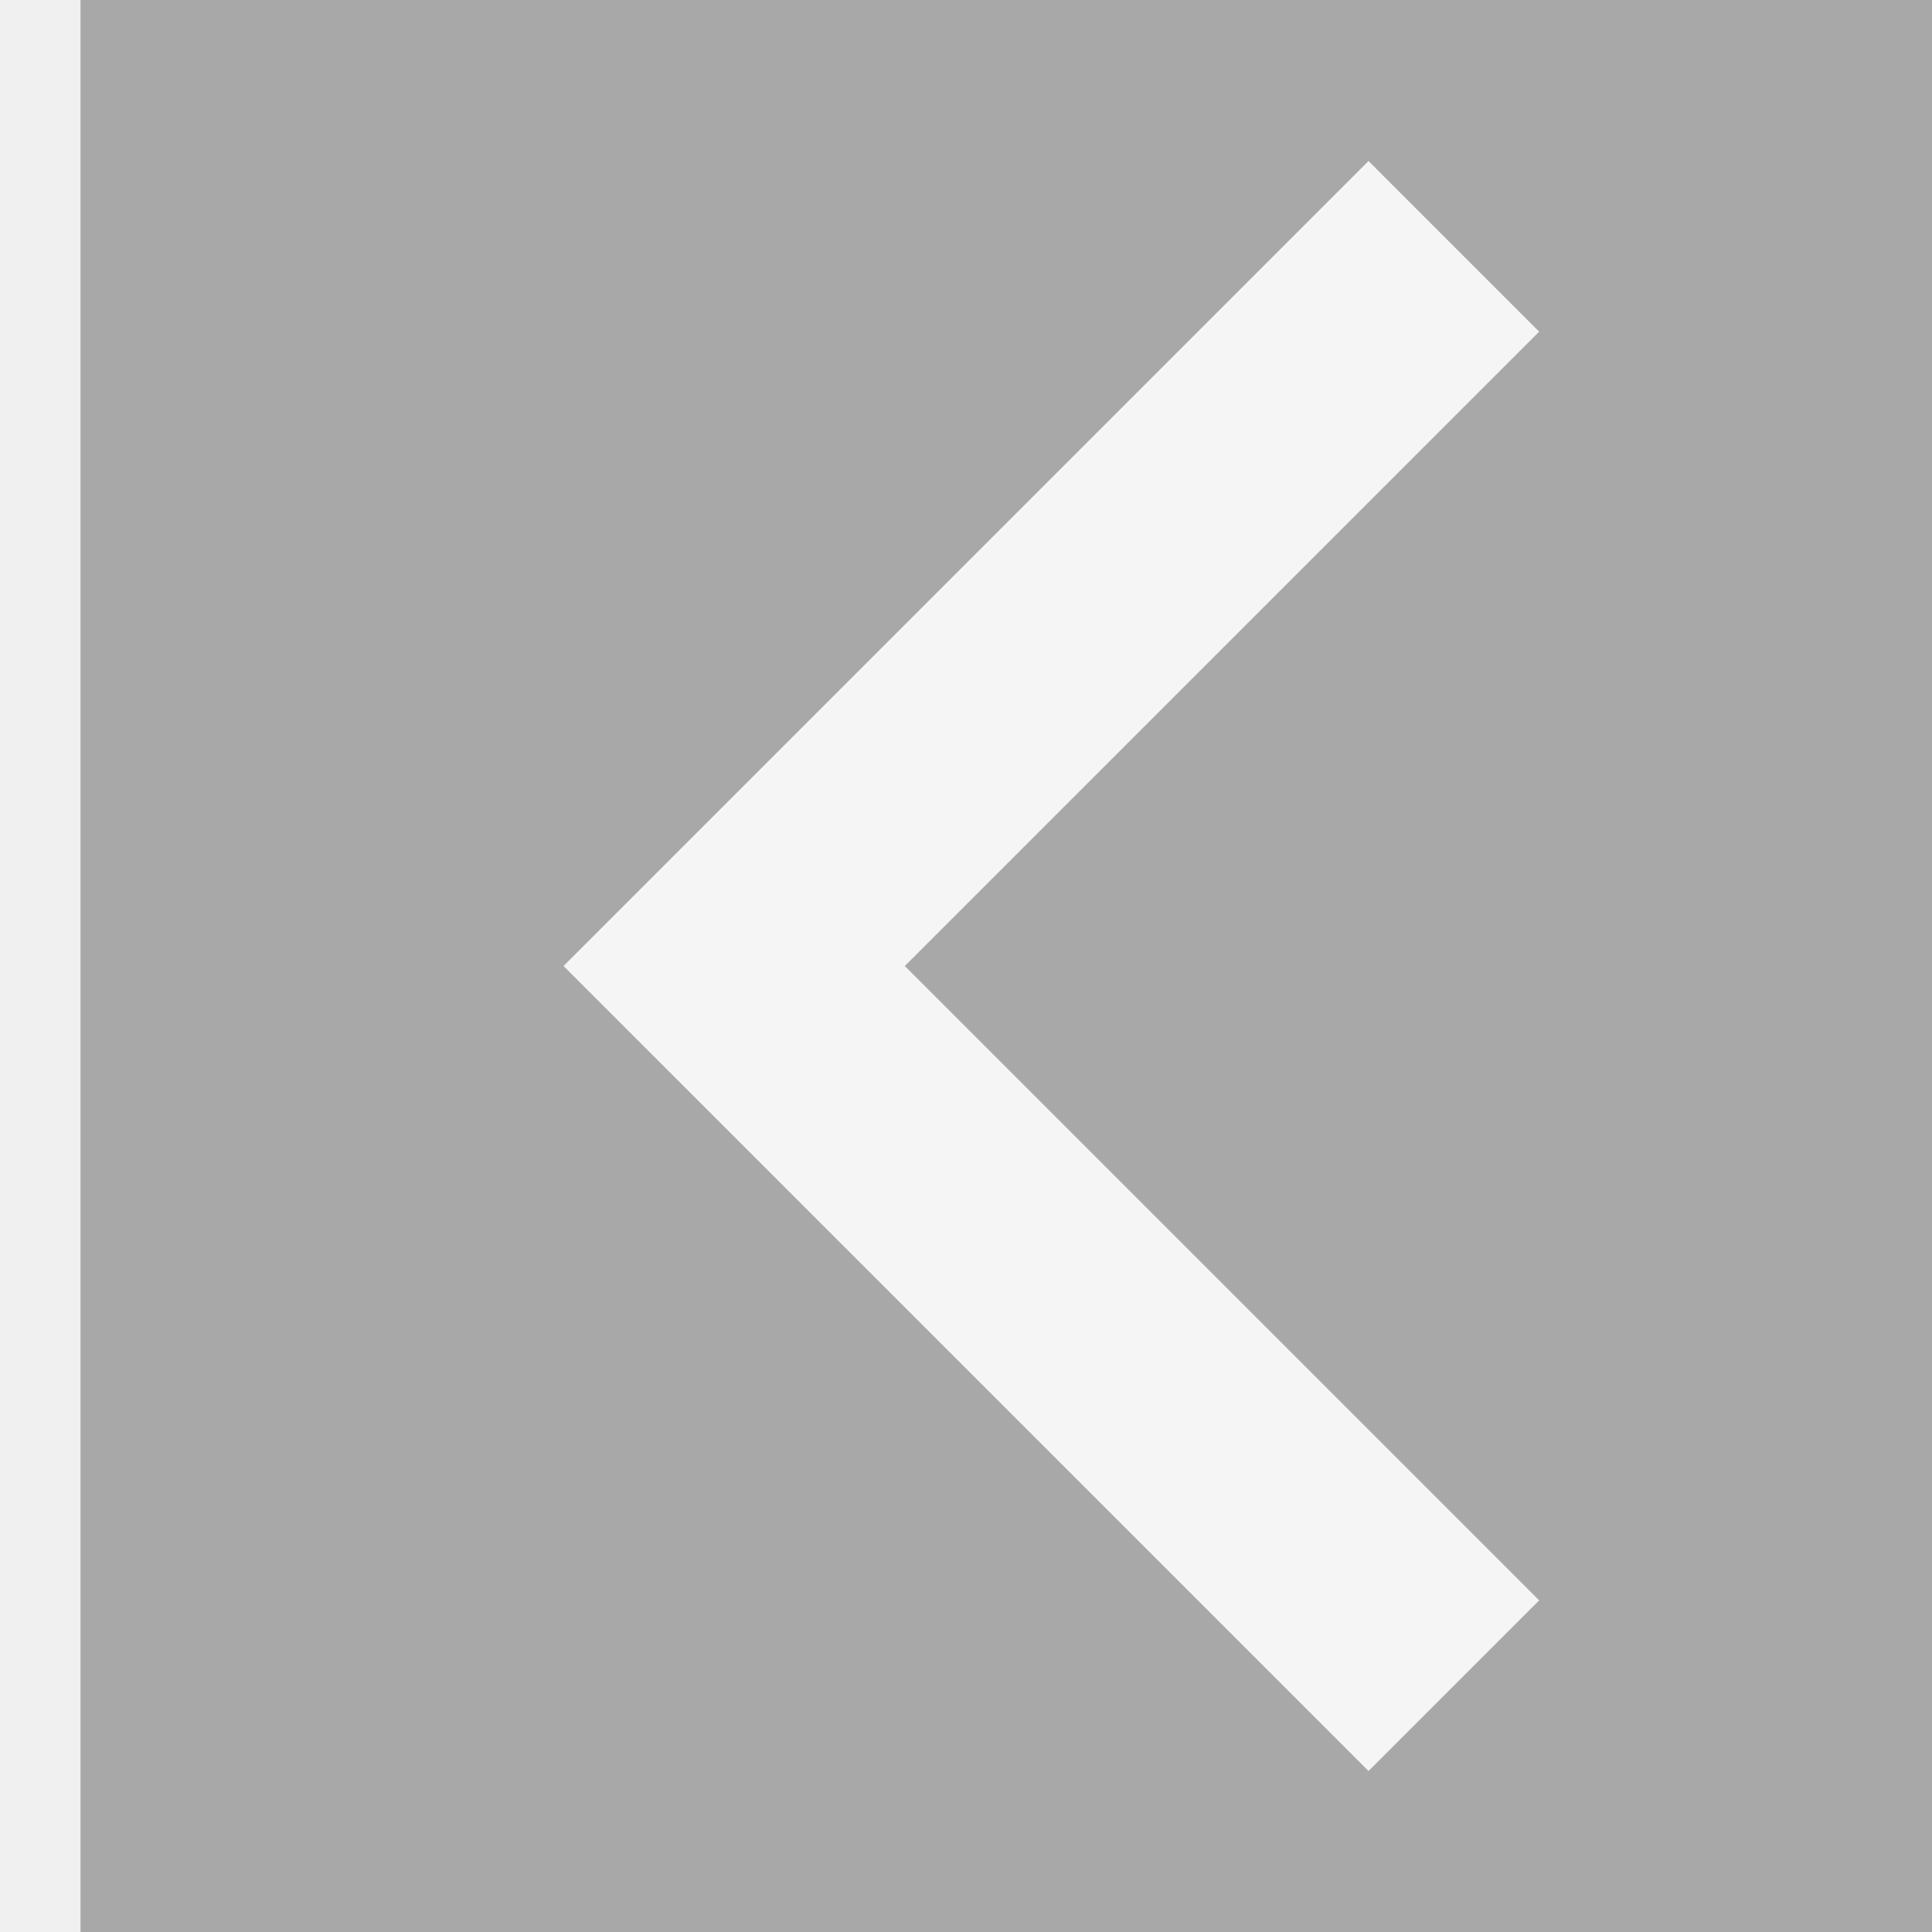
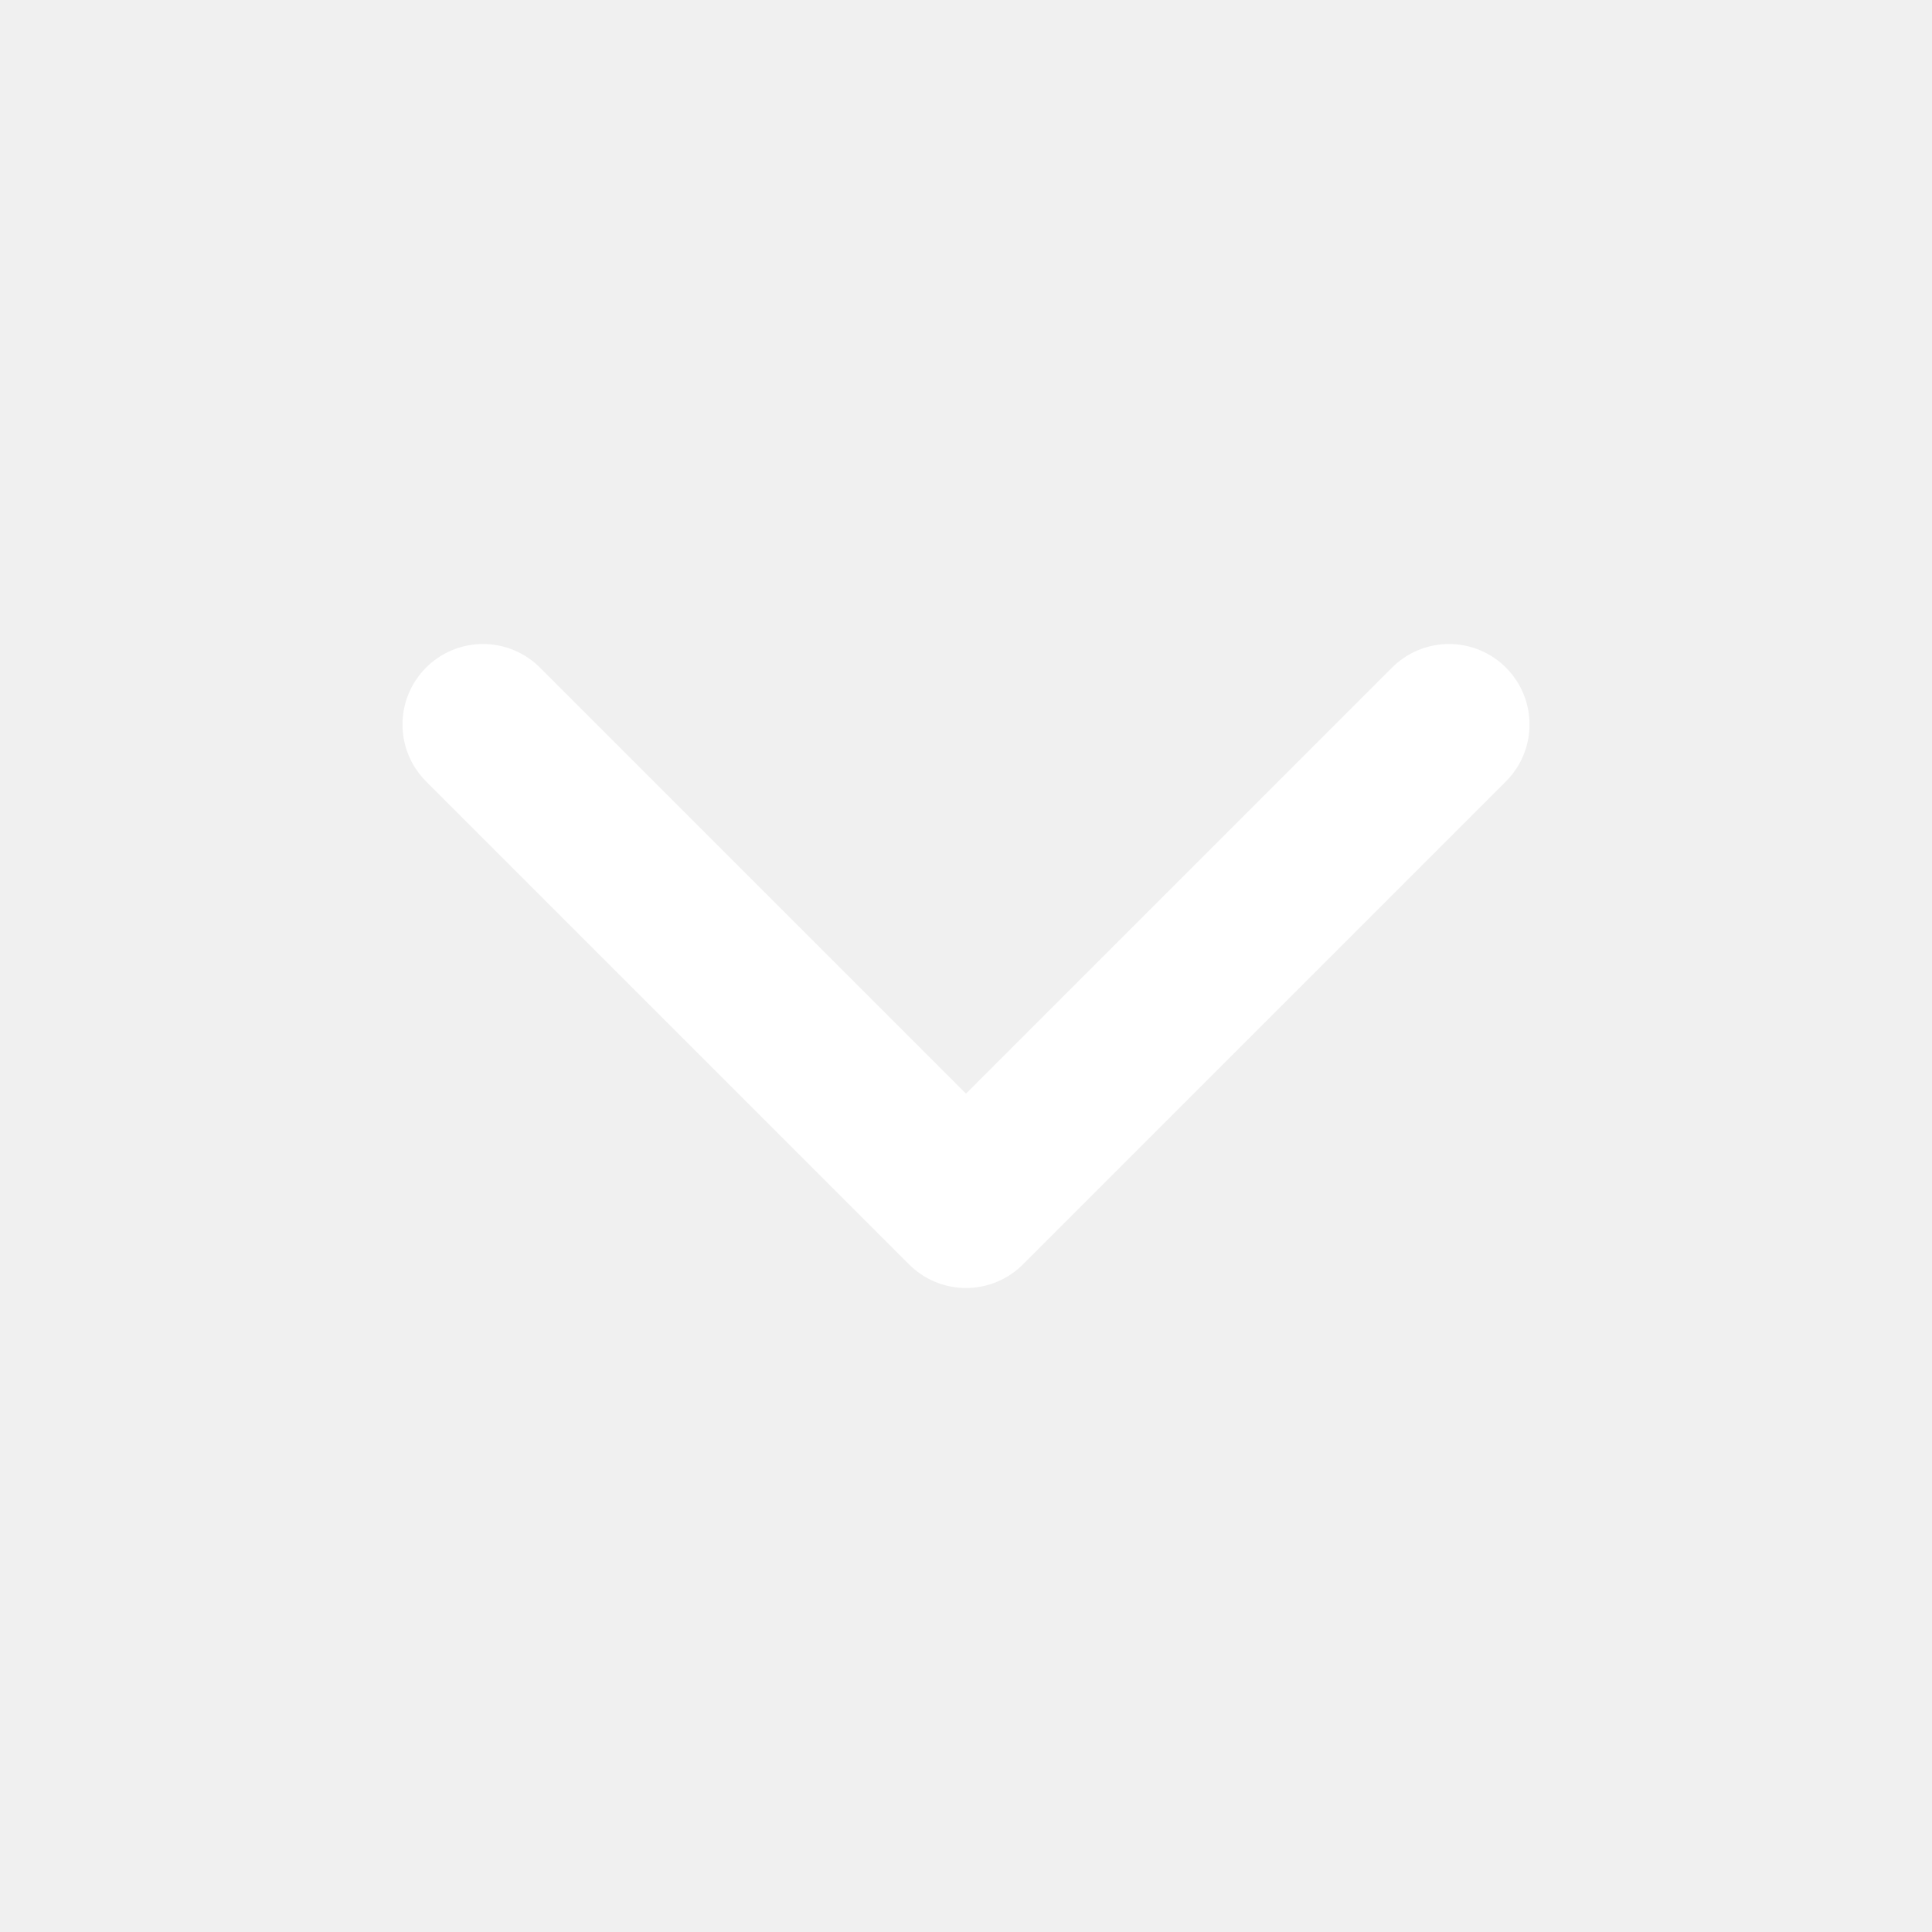
- <svg xmlns="http://www.w3.org/2000/svg" width="24" height="24" viewBox="0 0 24 24">
-   <path transform="scale(-1,1) translate(-25,0)" fill="rgba(0,0,0,.3)" d="M0 0h24v24H0z" />
-   <path transform="scale(-1,1) translate(-25,0)" fill="whitesmoke" d="M5.88 4.12L13.76 12l-7.88 7.88L8 22l10-10L8 2z" />
+ <svg xmlns="http://www.w3.org/2000/svg" width="24" height="24" viewBox="0 0 24 24" fill="none" stroke="currentColor" stroke-width="2" stroke-linecap="round" stroke-linejoin="round" class="feather feather-chevron-down">
+   <polyline points="6 9 12 15 18 9" stroke="white" />
</svg>
